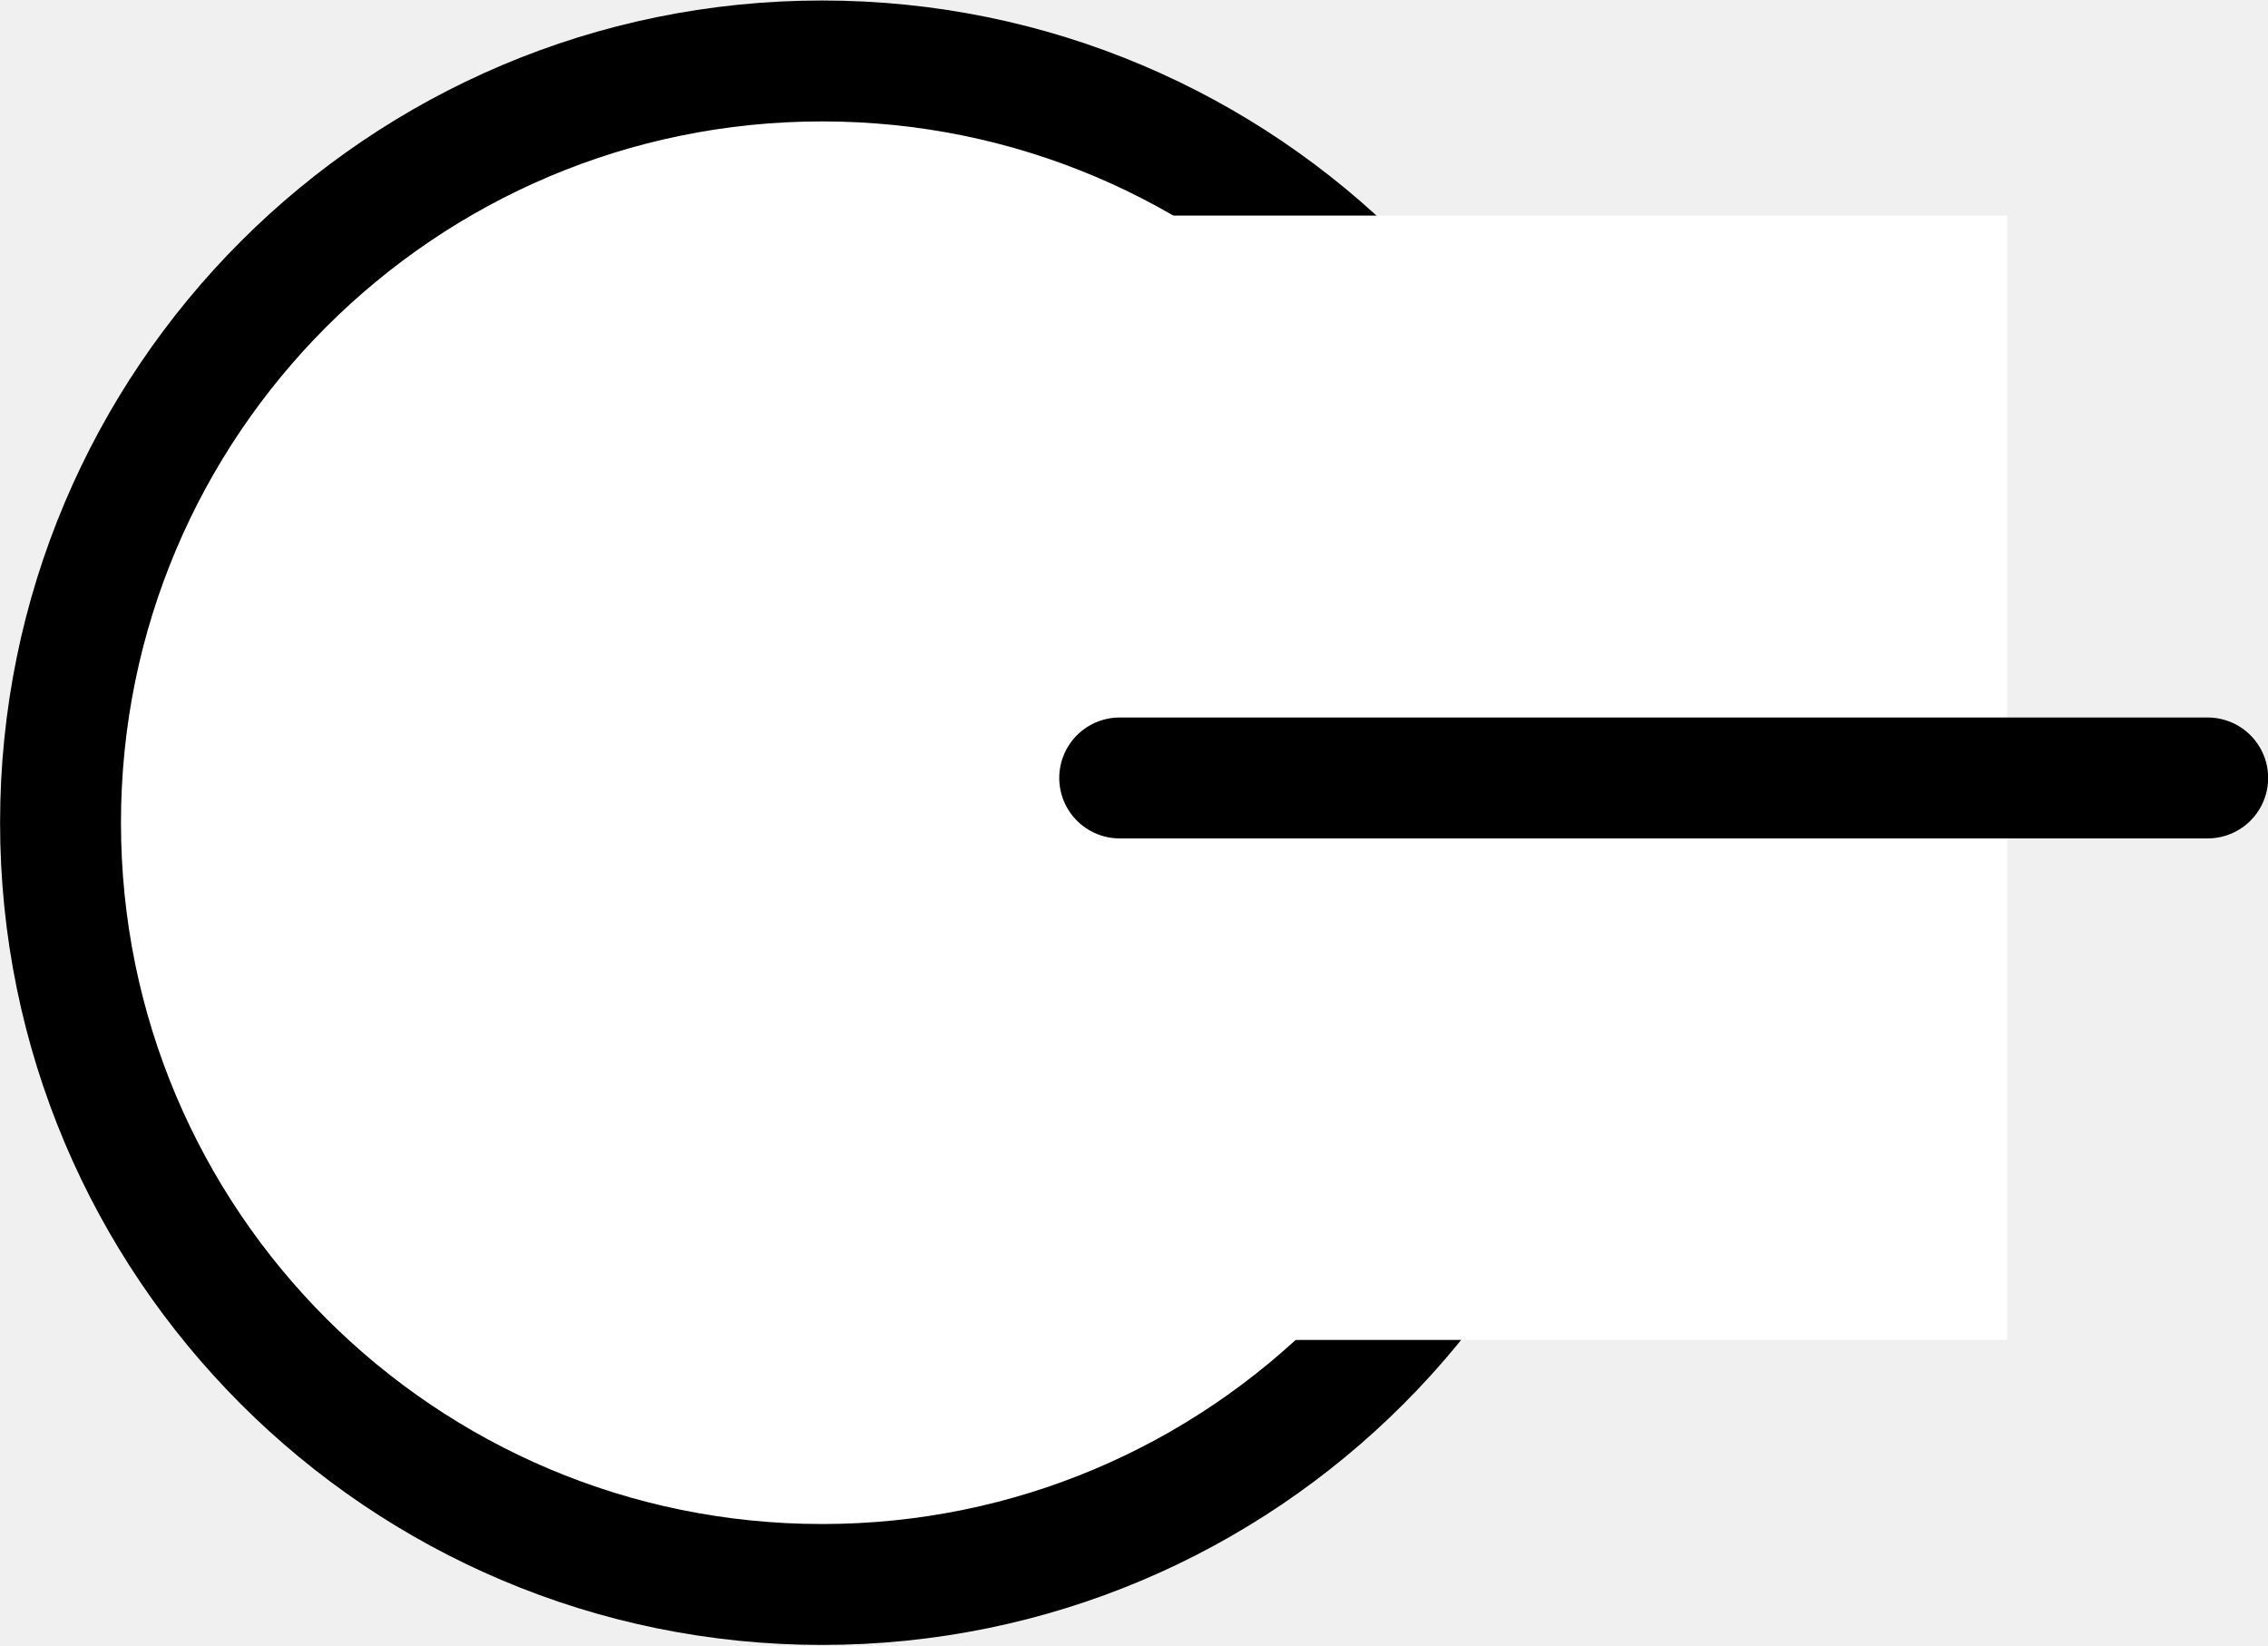
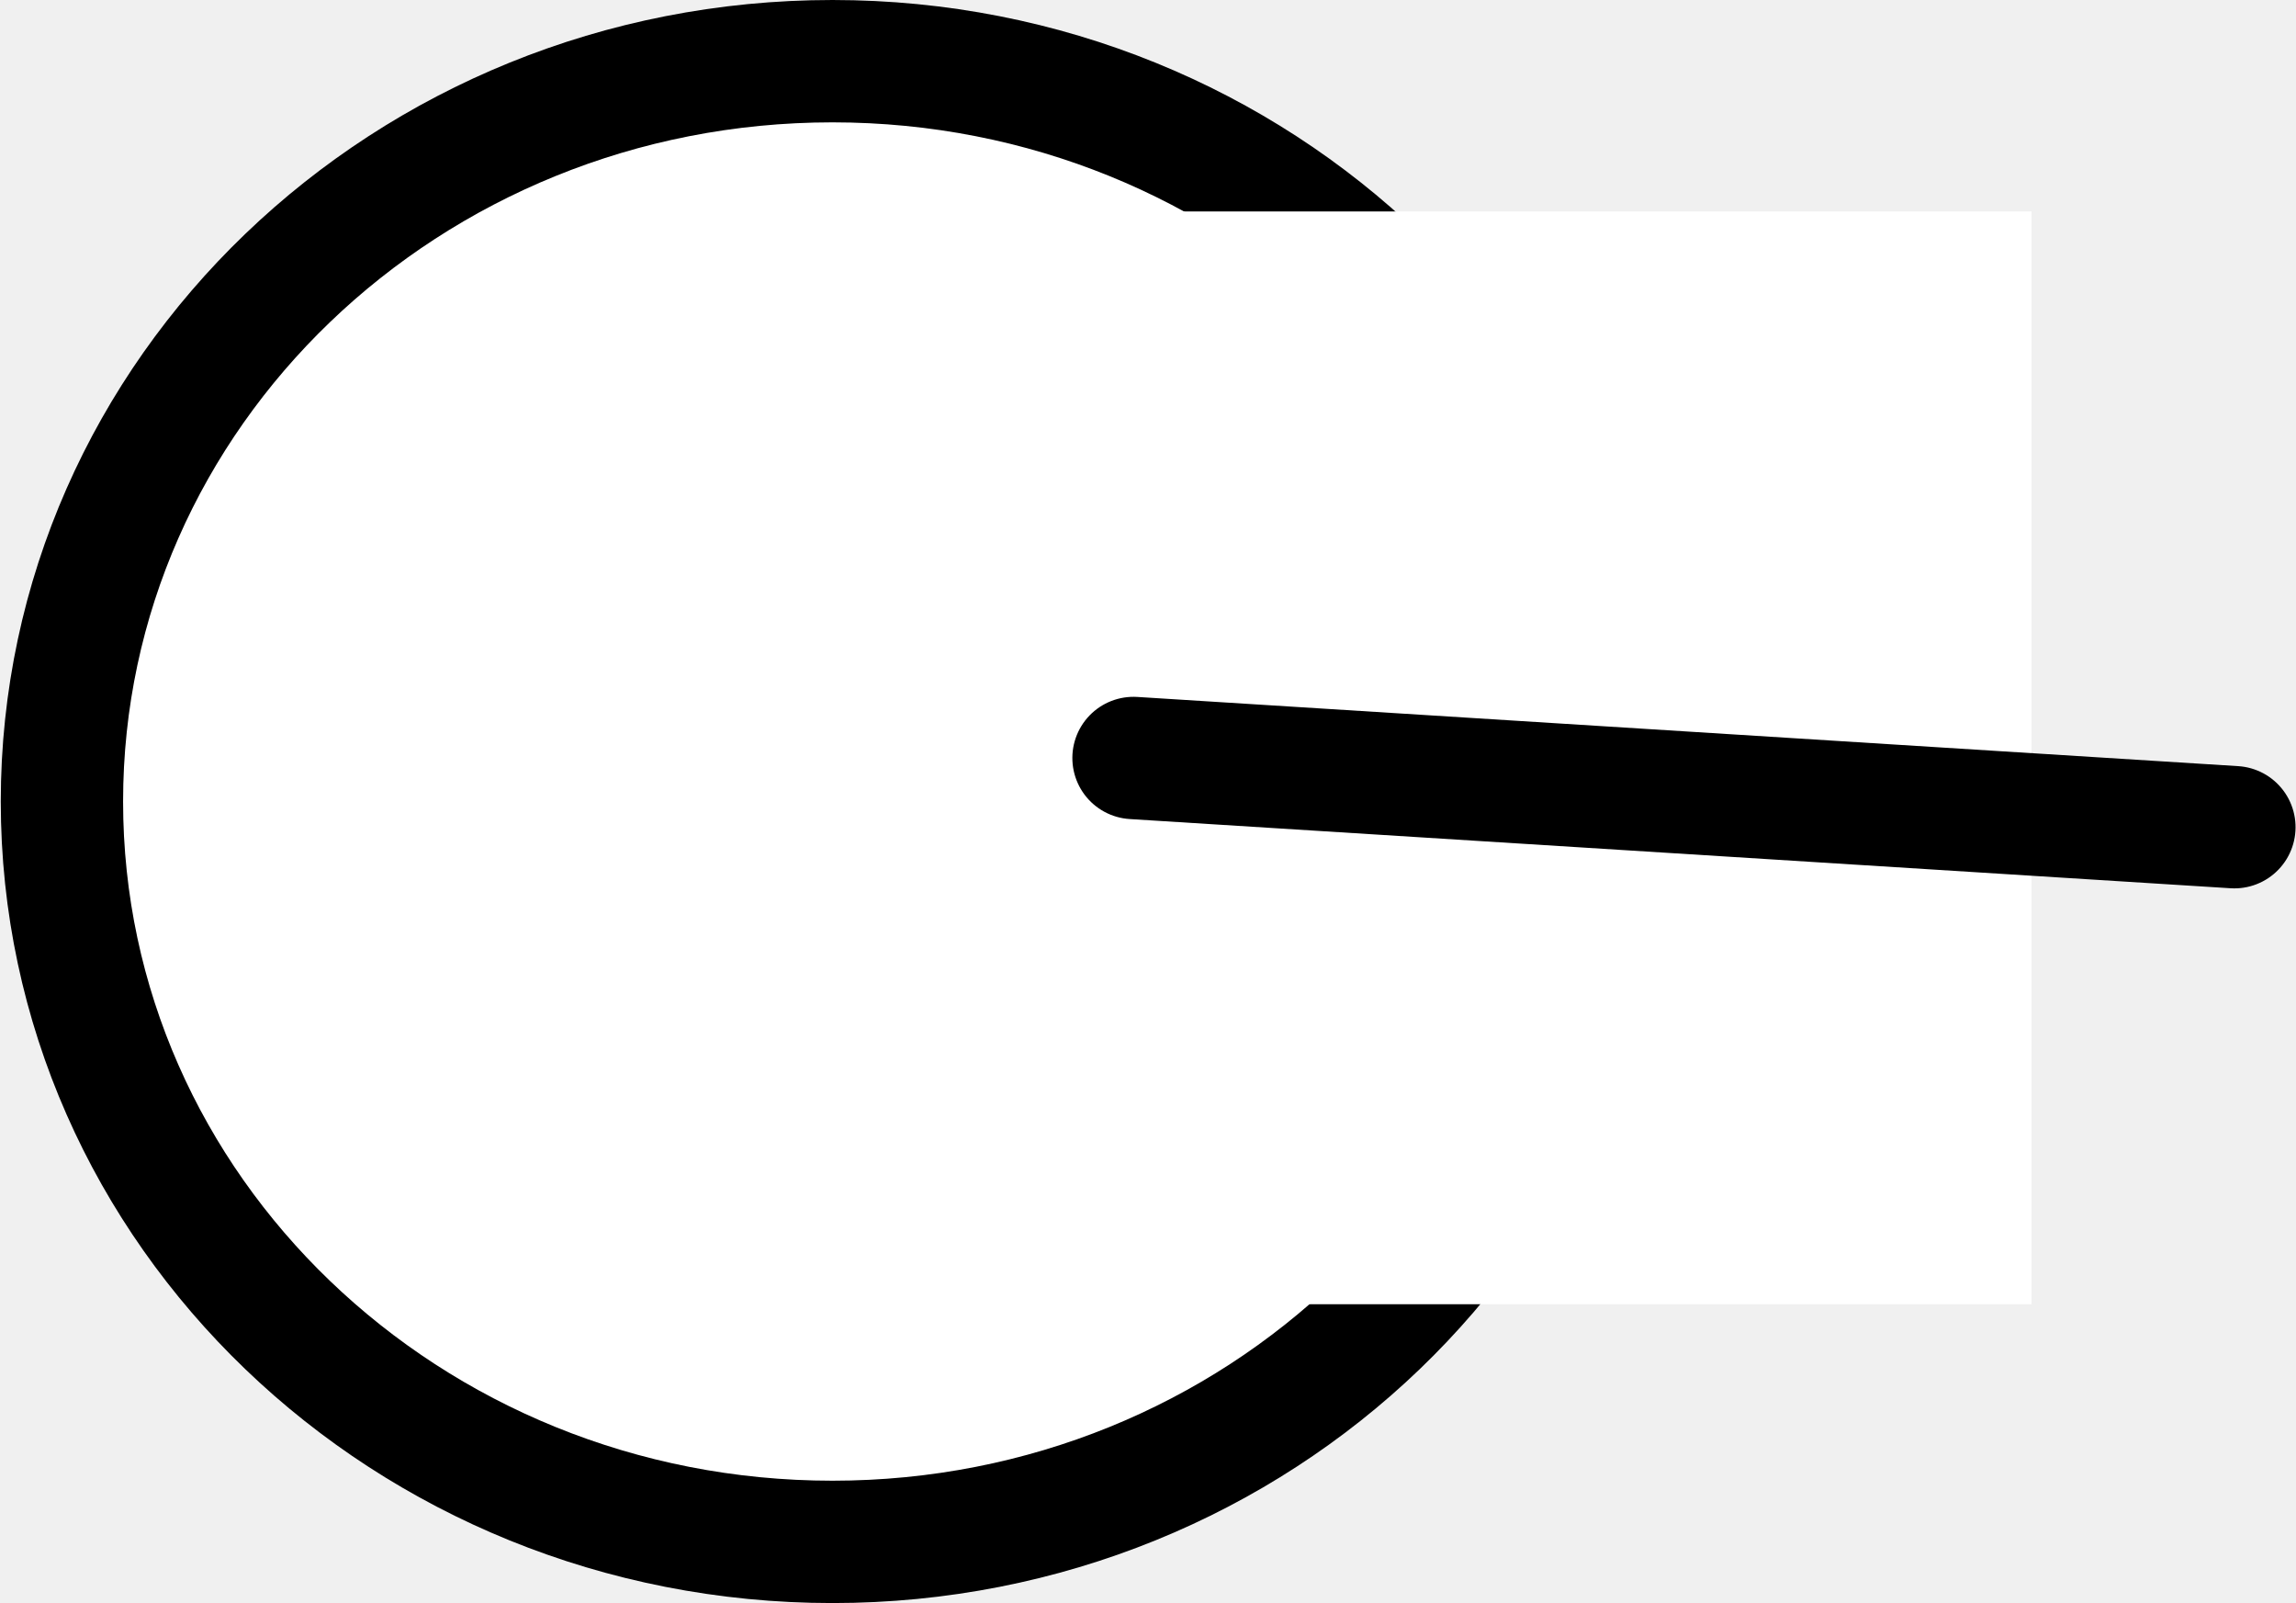
- <svg xmlns="http://www.w3.org/2000/svg" xmlns:ns1="http://schemas.microsoft.com/visio/2003/SVGExtensions/" width="0.586in" height="0.425in" viewBox="0 0 42.212 30.596" xml:space="preserve" color-interpolation-filters="sRGB" class="st4">
-   <ns1:documentProperties ns1:langID="2057" ns1:metric="true" ns1:viewMarkup="false" />
+ <svg xmlns="http://www.w3.org/2000/svg" width="0.586in" height="0.409in" viewBox="0 0 42.212 29.477" xml:space="preserve" color-interpolation-filters="sRGB" class="st4">
  <style type="text/css">
	
		.st1 {fill:#ffffff;stroke:#000000;stroke-linecap:round;stroke-linejoin:round;stroke-width:2.25}
		.st2 {fill:#ffffff;stroke:none;stroke-linecap:round;stroke-linejoin:round;stroke-width:0.24}
		.st3 {stroke:#000000;stroke-linecap:round;stroke-linejoin:round;stroke-width:2.25}
		.st4 {fill:none;fill-rule:evenodd;font-size:12px;overflow:visible;stroke-linecap:square;stroke-miterlimit:3}
	
	</style>
-   <g ns1:mID="0" ns1:index="1" ns1:groupContext="foregroundPage">
-     <ns1:pageProperties ns1:drawingScale="0.0393701" ns1:pageScale="0.0393701" ns1:drawingUnits="24" ns1:shadowOffsetX="8.50394" ns1:shadowOffsetY="-8.50394" />
-     <ns1:layer ns1:name="Symbol" ns1:index="0" />
-     <g id="group1430-1" transform="translate(1.125,-1.125)" ns1:mID="1430" ns1:groupContext="group" ns1:layerMember="0">
-       <g id="shape1431-2" ns1:mID="1431" ns1:groupContext="shape" ns1:layerMember="0" transform="translate(30.5965,2.25) rotate(90)">
-         <ns1:userDefs>
-           <ns1:ud ns1:nameU="visVersion" ns1:val="VT0(15):26" />
-           <ns1:ud ns1:nameU="visMasterStencil" ns1:prompt="" ns1:val="VT4(Basic_M.vssx)" />
-         </ns1:userDefs>
-         <path d="M0 16.42 A14.173 14.173 0 0 1 28.35 16.42 A14.173 14.173 0 1 1 0 16.42 Z" class="st1" />
+   <g>
+     <g id="group1430-1" transform="translate(1.125,-1.125)">
+       <g id="shape1431-2" transform="translate(29.4775,2.25) rotate(90)">
+         <path d="M0 15.3 A13.614 14.173 0 1 1 27.23 15.3 A13.614 14.173 0 1 1 0 15.3 Z" class="st1" />
      </g>
-       <g id="shape1432-4" ns1:mID="1432" ns1:groupContext="shape" ns1:layerMember="0" transform="translate(46.5813,5.12727) rotate(90)">
-         <ns1:userDefs>
-           <ns1:ud ns1:nameU="visVersion" ns1:val="VT0(15):26" />
-           <ns1:ud ns1:nameU="visMasterStencil" ns1:prompt="" ns1:val="VT4(Basic_M.vssx)" />
-         </ns1:userDefs>
-         <rect x="0" y="10.349" width="20.922" height="20.247" class="st2" />
+       <g id="shape1432-4" transform="translate(45.4624,5.01369) rotate(90)">
+         <rect x="0" y="9.23" width="20.096" height="20.247" class="st2" />
      </g>
-       <g id="shape1433-6" ns1:mID="1433" ns1:groupContext="shape" ns1:layerMember="0" transform="translate(19.7146,-15.008)">
-         <path d="M0 30.6 L20.25 30.6" class="st3" />
+       <g id="shape1433-6" transform="translate(21.5635,-14.3575) rotate(3.59609)">
+         <path d="M0 29.48 L20.29 29.48" class="st3" />
      </g>
    </g>
  </g>
</svg>
